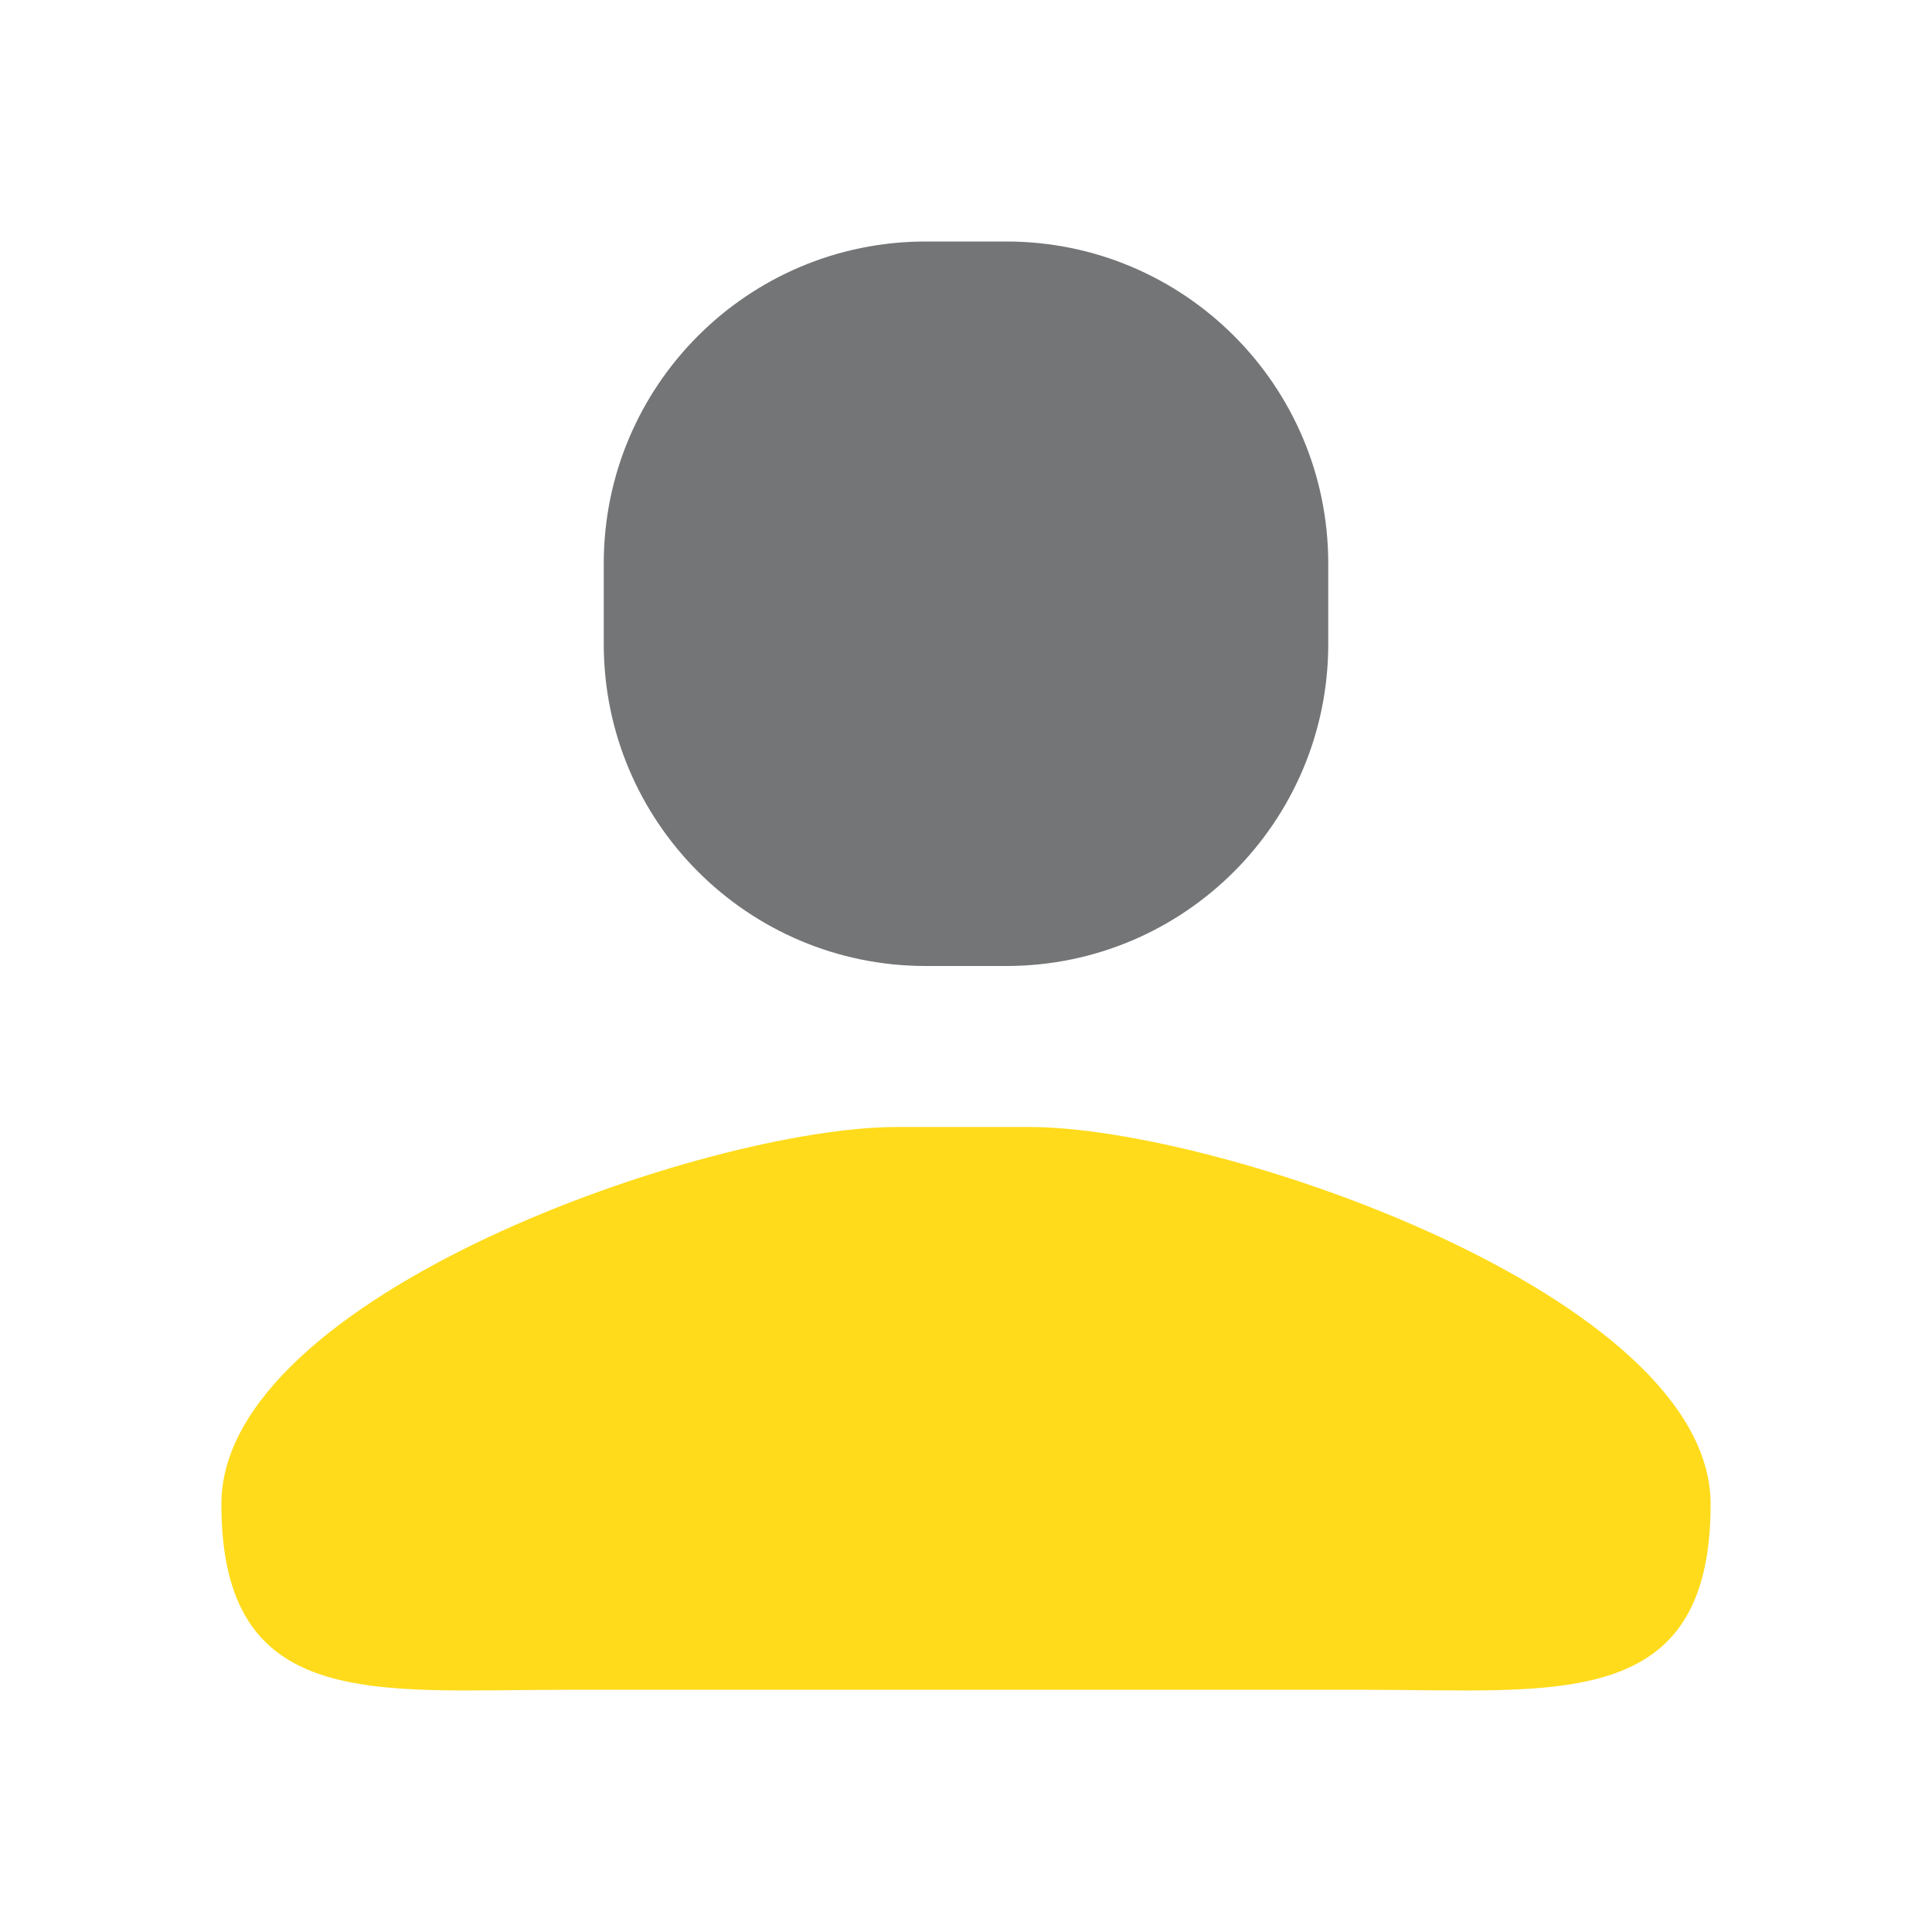
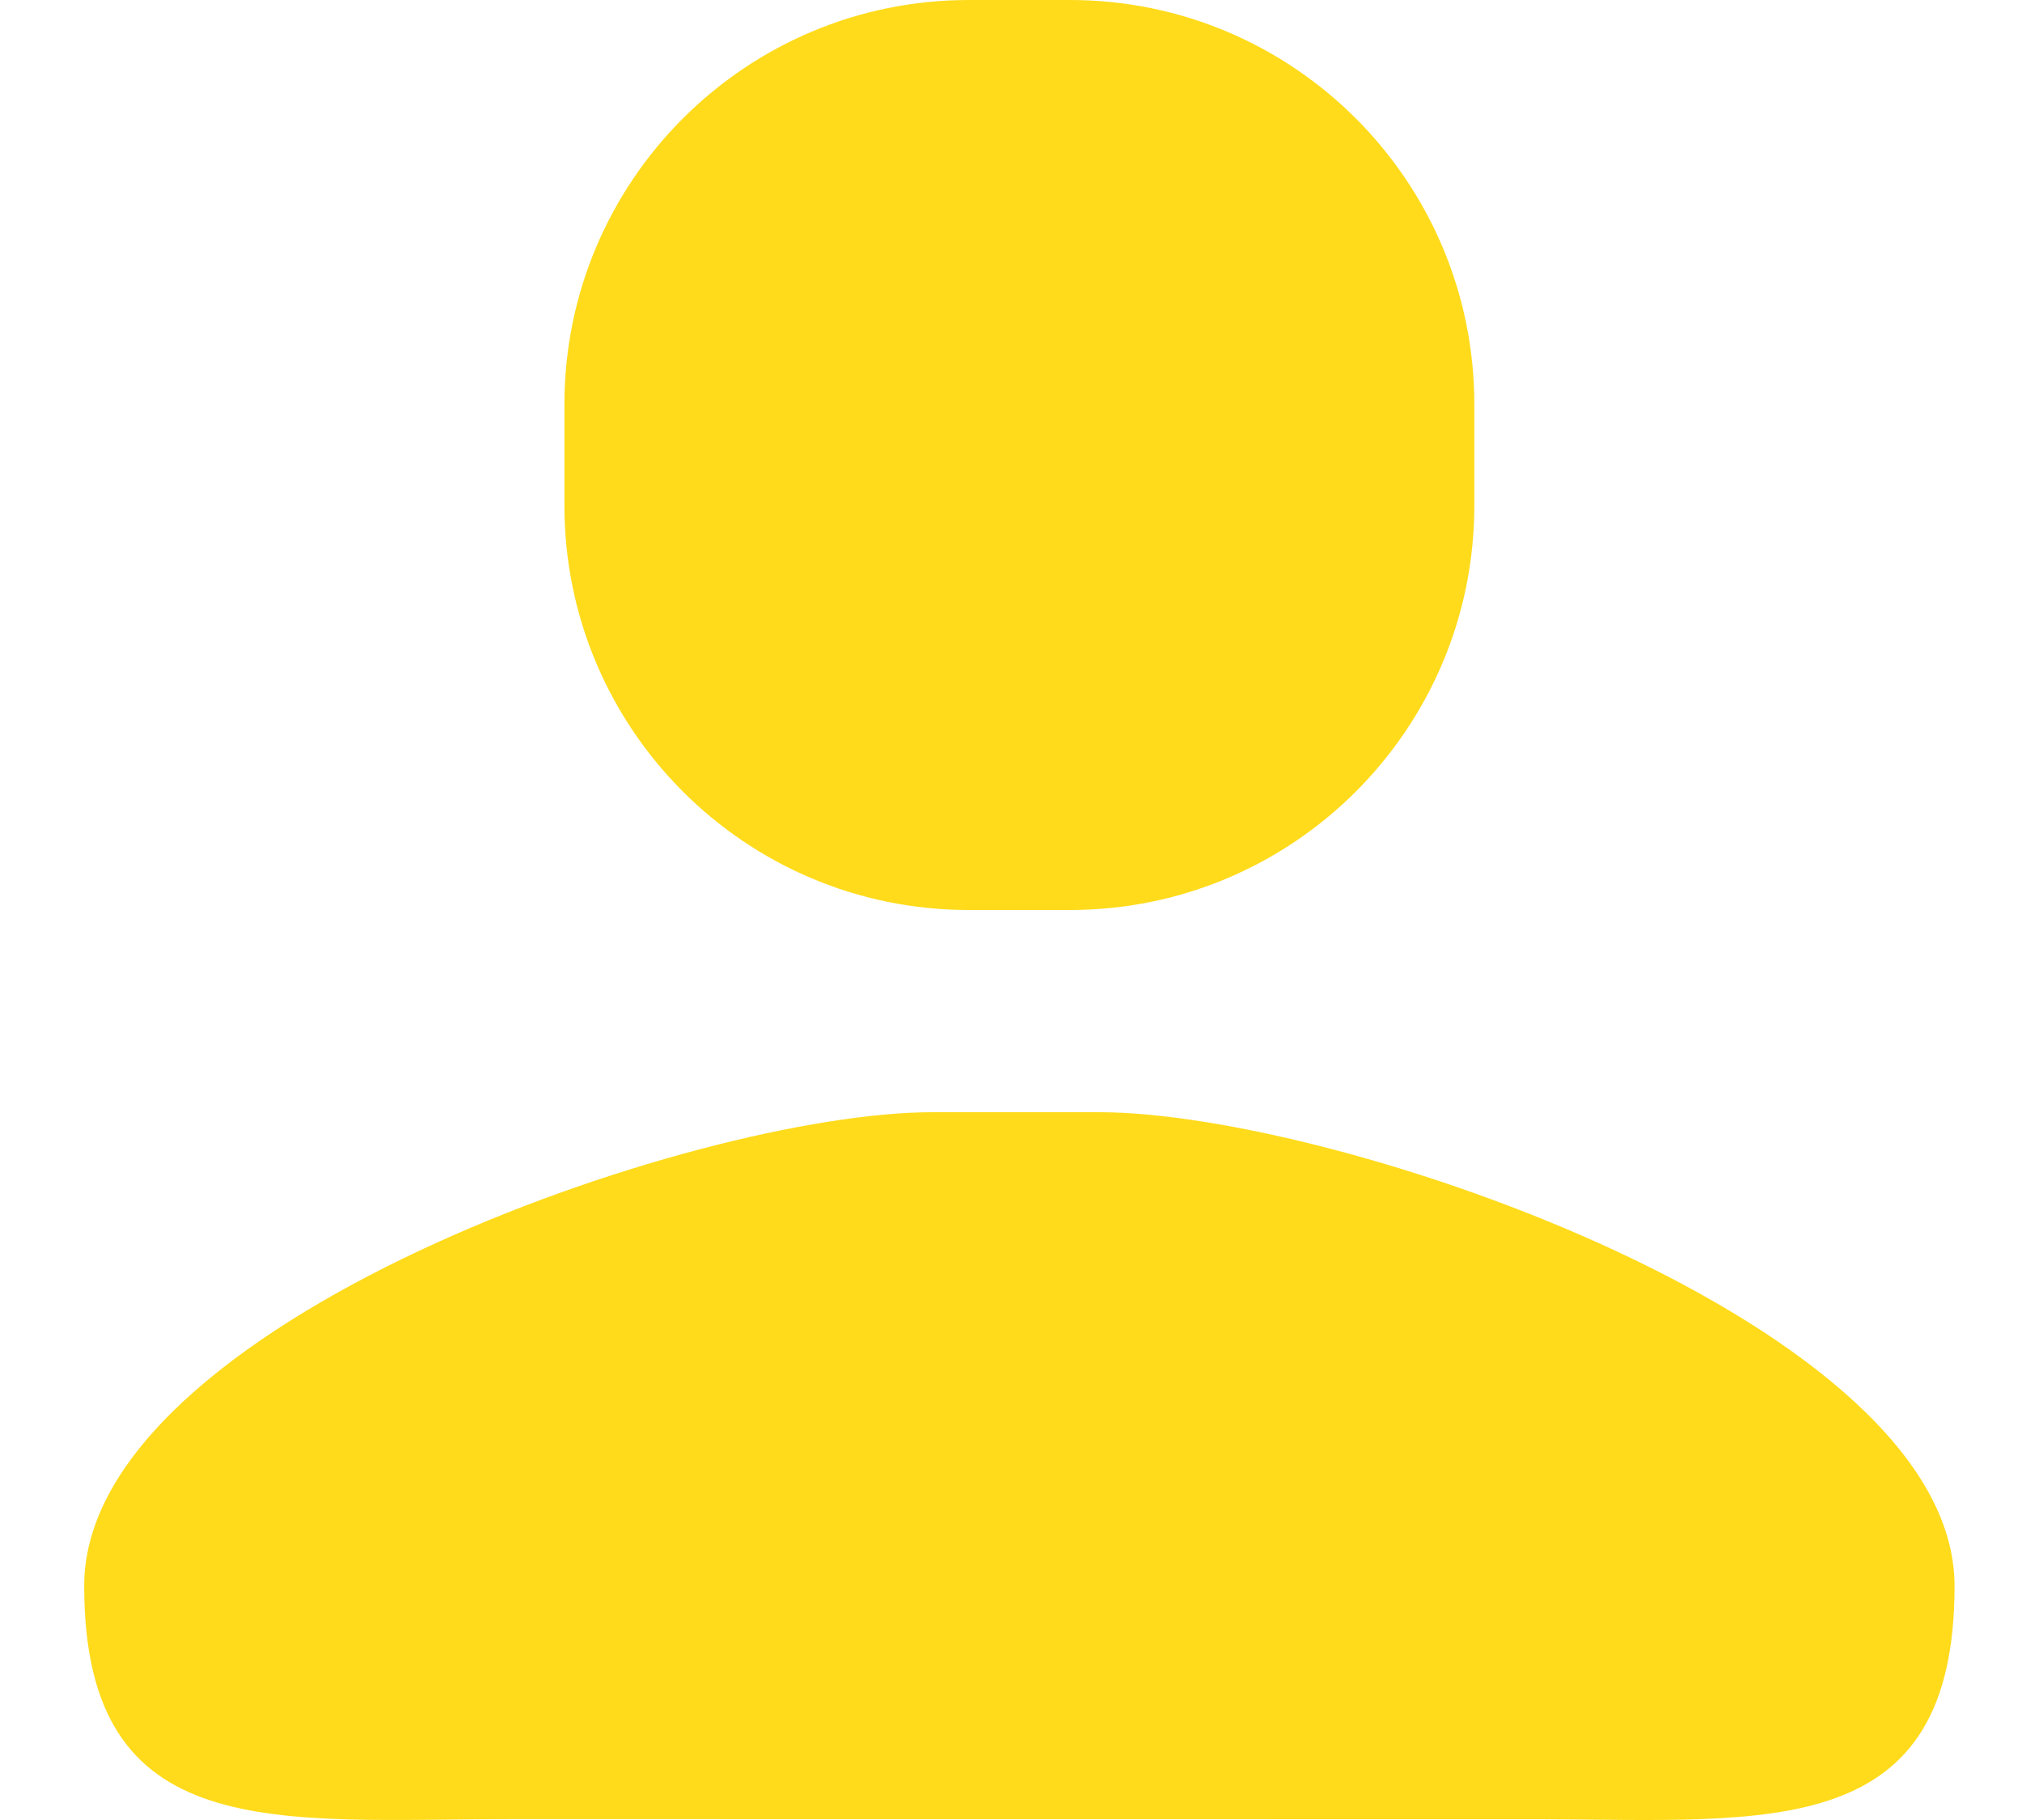
- <svg xmlns="http://www.w3.org/2000/svg" width="24px" height="24px" viewBox="0 0 24 24" version="1.1">
+ <svg xmlns="http://www.w3.org/2000/svg" width="20px" height="18px" viewBox="0 0 20 18" version="1.1">
  <g id="页面-1" stroke="none" stroke-width="1" fill="none" fill-rule="evenodd">
-     <g id="icon-新-1218" transform="translate(-240, -264)">
-       <g id="社区一级导航备份-2" transform="translate(220, 0)">
-         <g id="编组-2备份-5" transform="translate(0, 252)">
-           <g id="menuicon_home" transform="translate(20, 12)">
-             <rect id="矩形" fill="#747576" x="7.5" y="3" width="9" height="9" rx="4" />
-             <path d="M16.98,20.991 L7.02,20.991 C4.658,20.991 2.75,21.27 2.75,18.684 C2.75,16.099 8.777,14 11.139,14 L12.791,14 C15.141,14 21.25,16.099 21.25,18.685 C21.25,21.27 19.342,20.991 16.98,20.991 L16.98,20.991 Z" id="路径" fill="#FFDB1B" />
-           </g>
-         </g>
-       </g>
+     <g id="menu-member-active" transform="translate(0.832806, 0)" fill="#FFDB1B" fill-rule="nonzero">
+       <path d="M10.041,11 C12.391,11 18.5,13.099 18.5,15.685 C18.5,18.201 16.694,18.004 14.42,17.992 L4.27,17.991 C1.908,17.991 0,18.27 0,15.684 C0,13.099 6.027,11 8.389,11 L10.041,11 Z M9.75,0 C11.959,0 13.75,1.791 13.75,4 L13.75,5 C13.75,7.209 11.959,9 9.75,9 L8.75,9 C6.541,9 4.75,7.209 4.75,5 L4.75,4 C4.75,1.791 6.541,0 8.75,0 L9.75,0 Z" id="形状结合" />
    </g>
  </g>
</svg>
